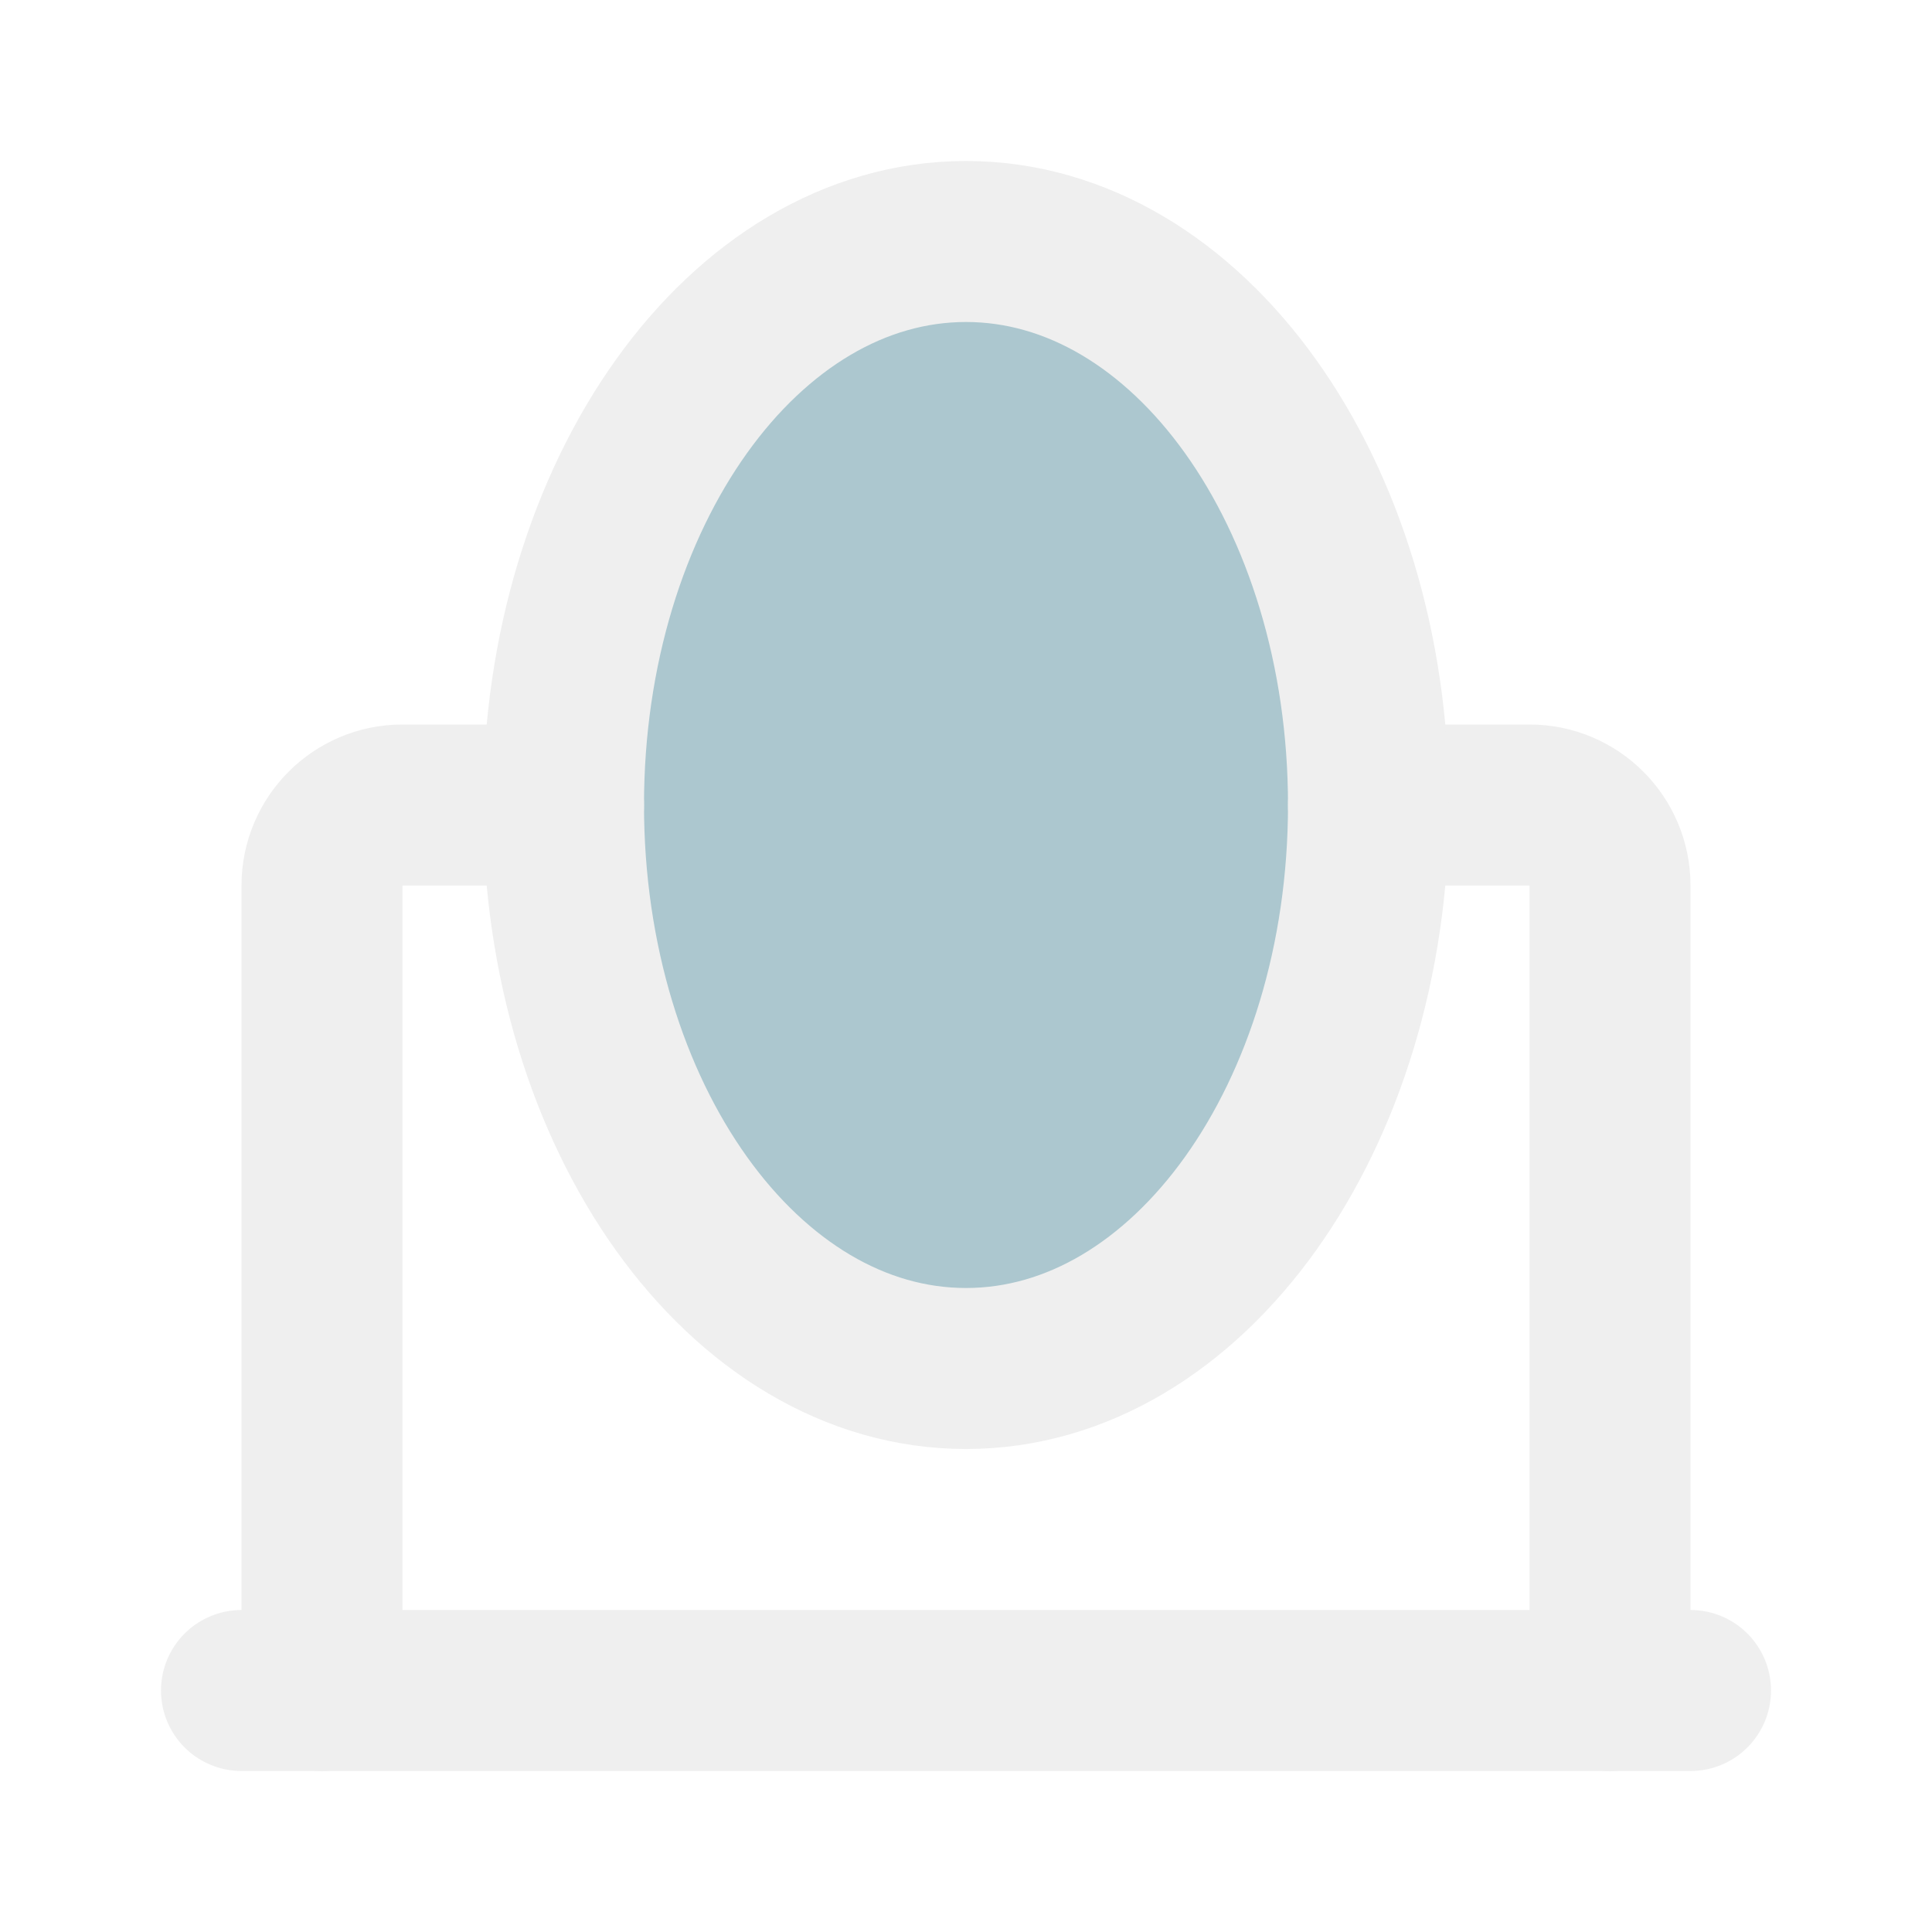
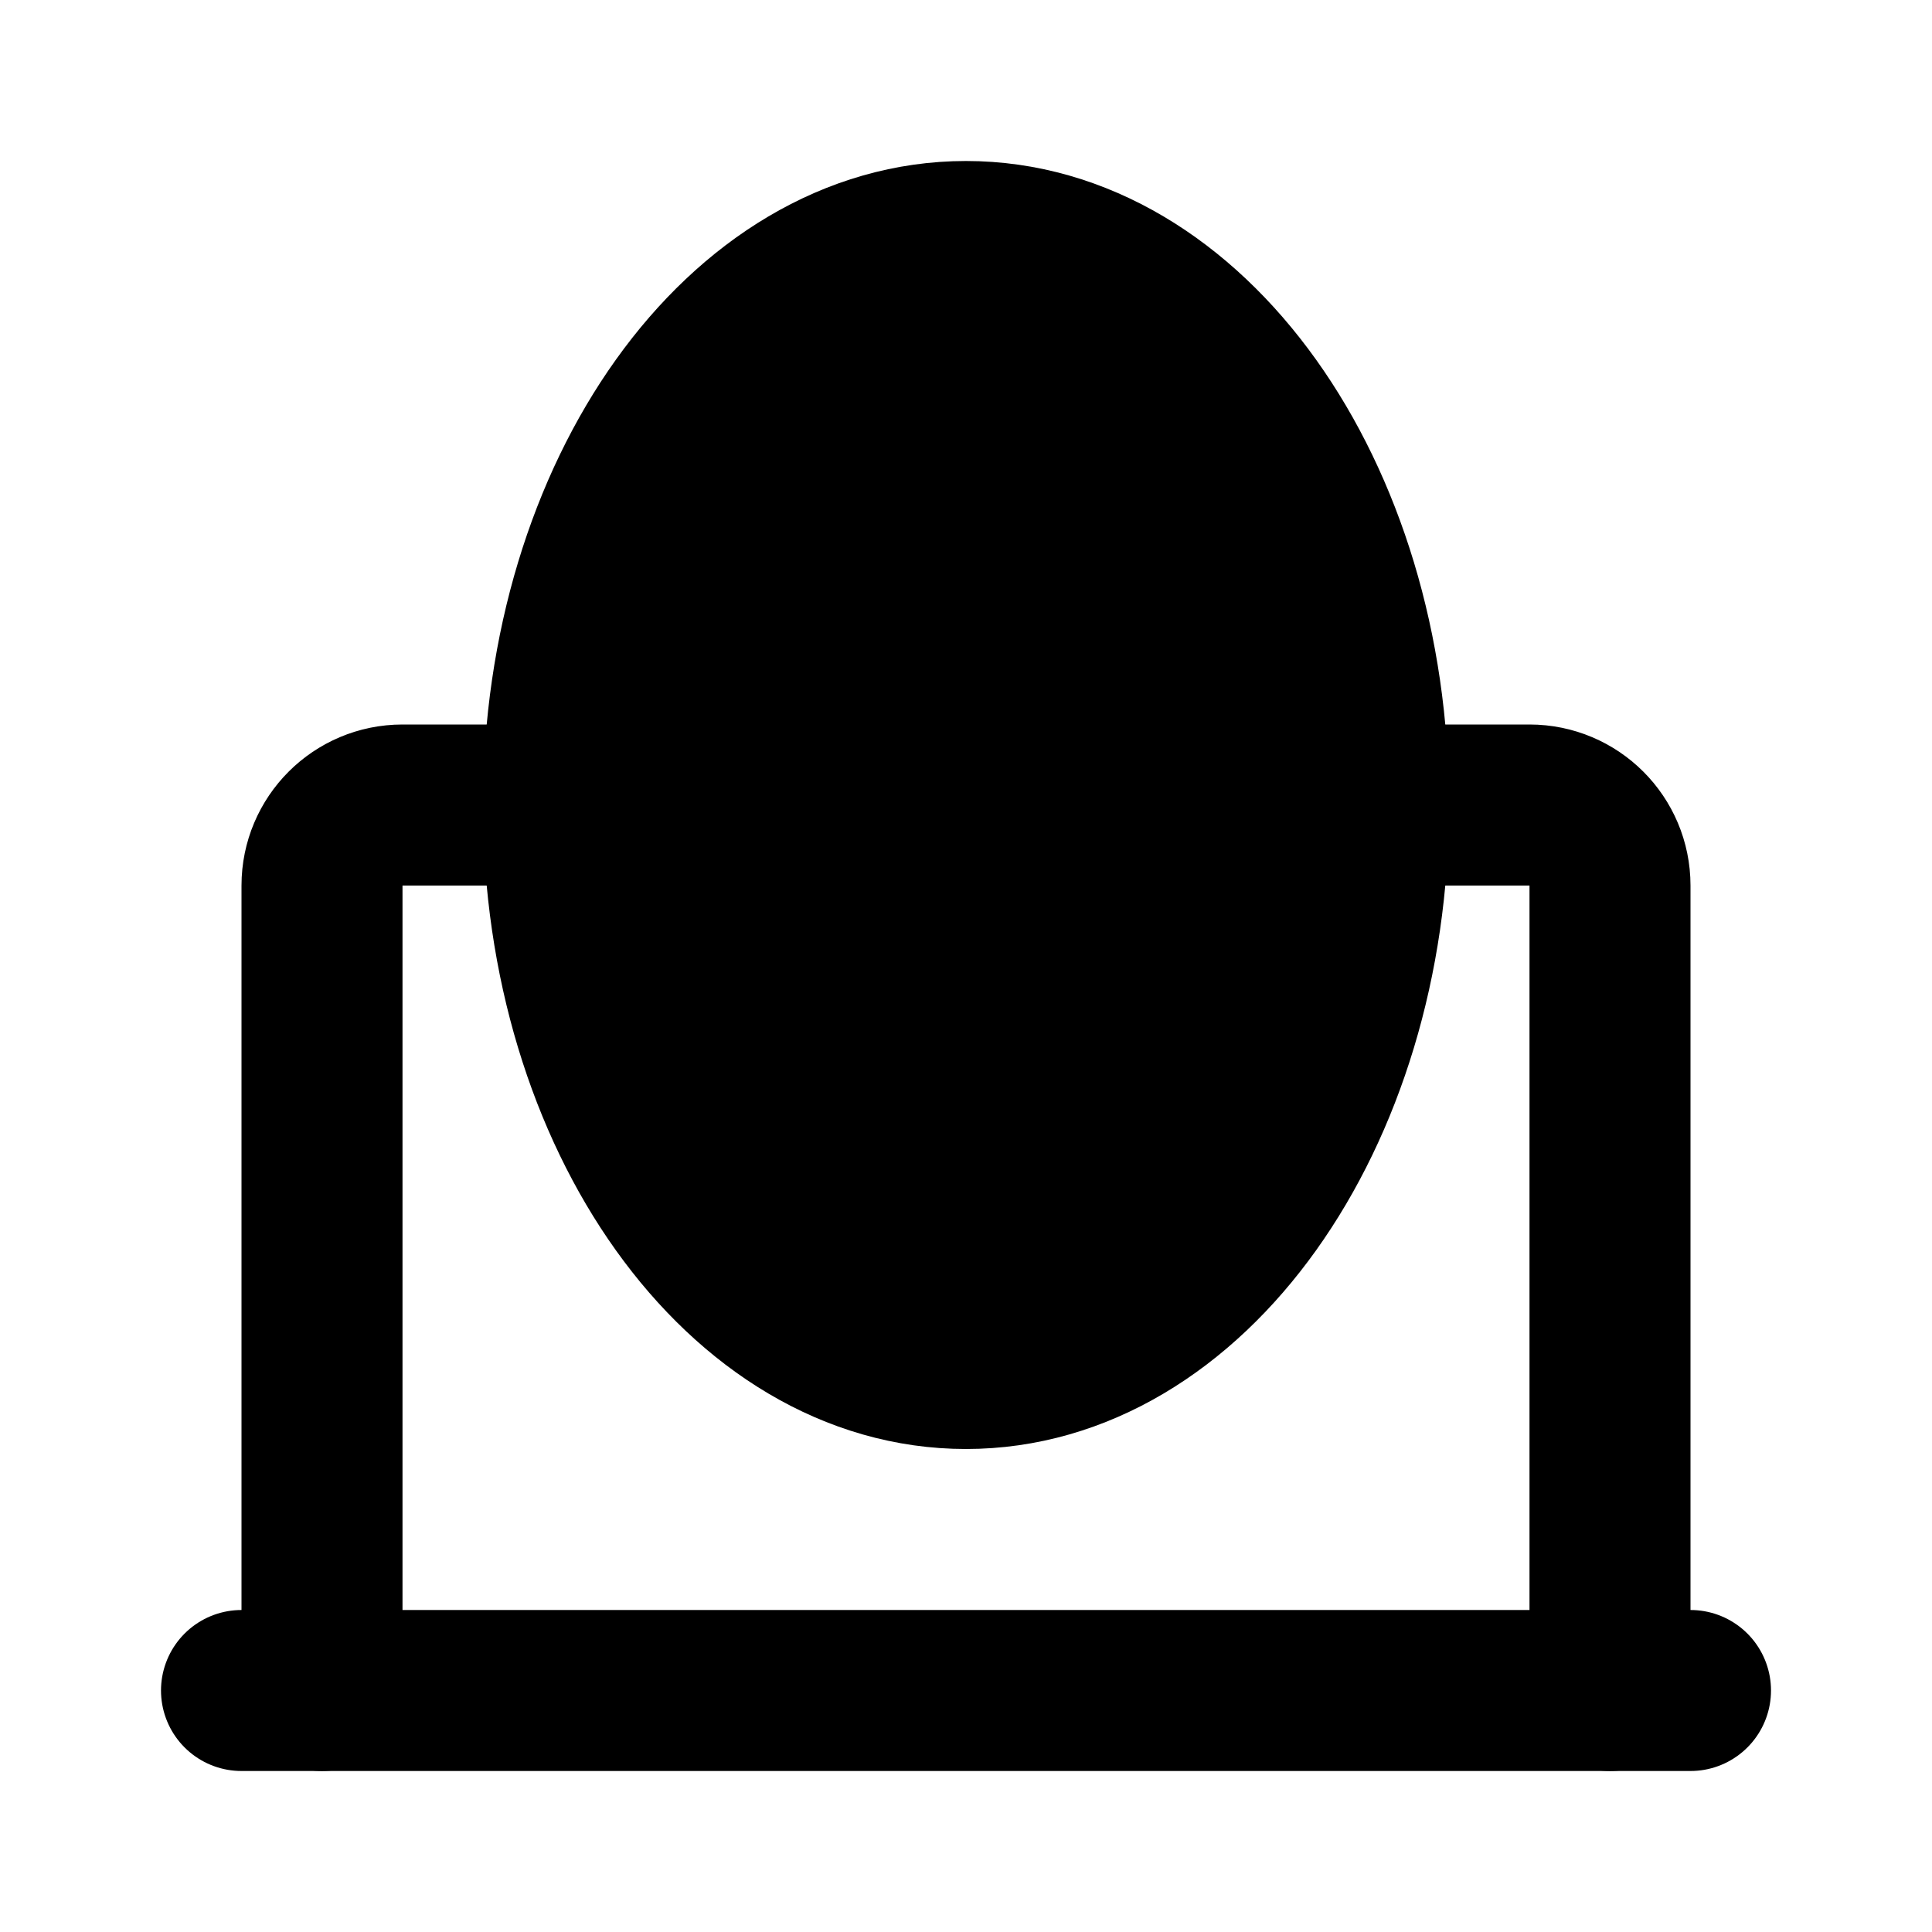
- <svg xmlns="http://www.w3.org/2000/svg" fill="currentColor" width="800px" height="800px" viewBox="0 0 24 24" id="mirror-5" data-name="Flat Line" class="icon flat-line">
+ <svg xmlns="http://www.w3.org/2000/svg" fill="currentColor" width="64px" height="64px" viewBox="0 0 24 24" id="mirror-5" data-name="Flat Line" class="icon flat-line">
  <g id="SVGRepo_bgCarrier" stroke-width="0" />
  <g id="SVGRepo_tracerCarrier" stroke-linecap="round" stroke-linejoin="round" />
  <g id="SVGRepo_iconCarrier">
-     <ellipse id="secondary" cx="12" cy="10" rx="5" ry="7" style="fill: #acc7cf; stroke-width: 2;" />
-     <path id="primary" d="M20,21V11a1,1,0,0,0-1-1H17" style="fill: none; stroke: #efefef; stroke-linecap: round; stroke-linejoin: round; stroke-width: 2;" />
-     <path id="primary-2" data-name="primary" d="M7,10H5a1,1,0,0,0-1,1V21" style="fill: none; stroke: #efefef; stroke-linecap: round; stroke-linejoin: round; stroke-width: 2;" />
-     <path id="primary-3" data-name="primary" d="M3,21H21M12,3C9.24,3,7,6.13,7,10s2.24,7,5,7,5-3.13,5-7S14.76,3,12,3Z" style="fill: none; stroke: #efefef; stroke-linecap: round; stroke-linejoin: round; stroke-width: 2;" />
+     <ellipse id="secondary" cx="12" cy="10" rx="5" ry="7" style="fill: currentColor; stroke-width: 2;" />
+     <path id="primary" d="M20,21V11a1,1,0,0,0-1-1H17" style="fill: none; stroke: currentColor; stroke-linecap: round; stroke-linejoin: round; stroke-width: 2;" />
+     <path id="primary-2" data-name="primary" d="M7,10H5a1,1,0,0,0-1,1V21" style="fill: none; stroke: currentColor; stroke-linecap: round; stroke-linejoin: round; stroke-width: 2;" />
+     <path id="primary-3" data-name="primary" d="M3,21H21M12,3C9.24,3,7,6.13,7,10s2.24,7,5,7,5-3.13,5-7S14.76,3,12,3Z" style="fill: none; stroke: currentColor; stroke-linecap: round; stroke-linejoin: round; stroke-width: 2;" />
  </g>
</svg>
